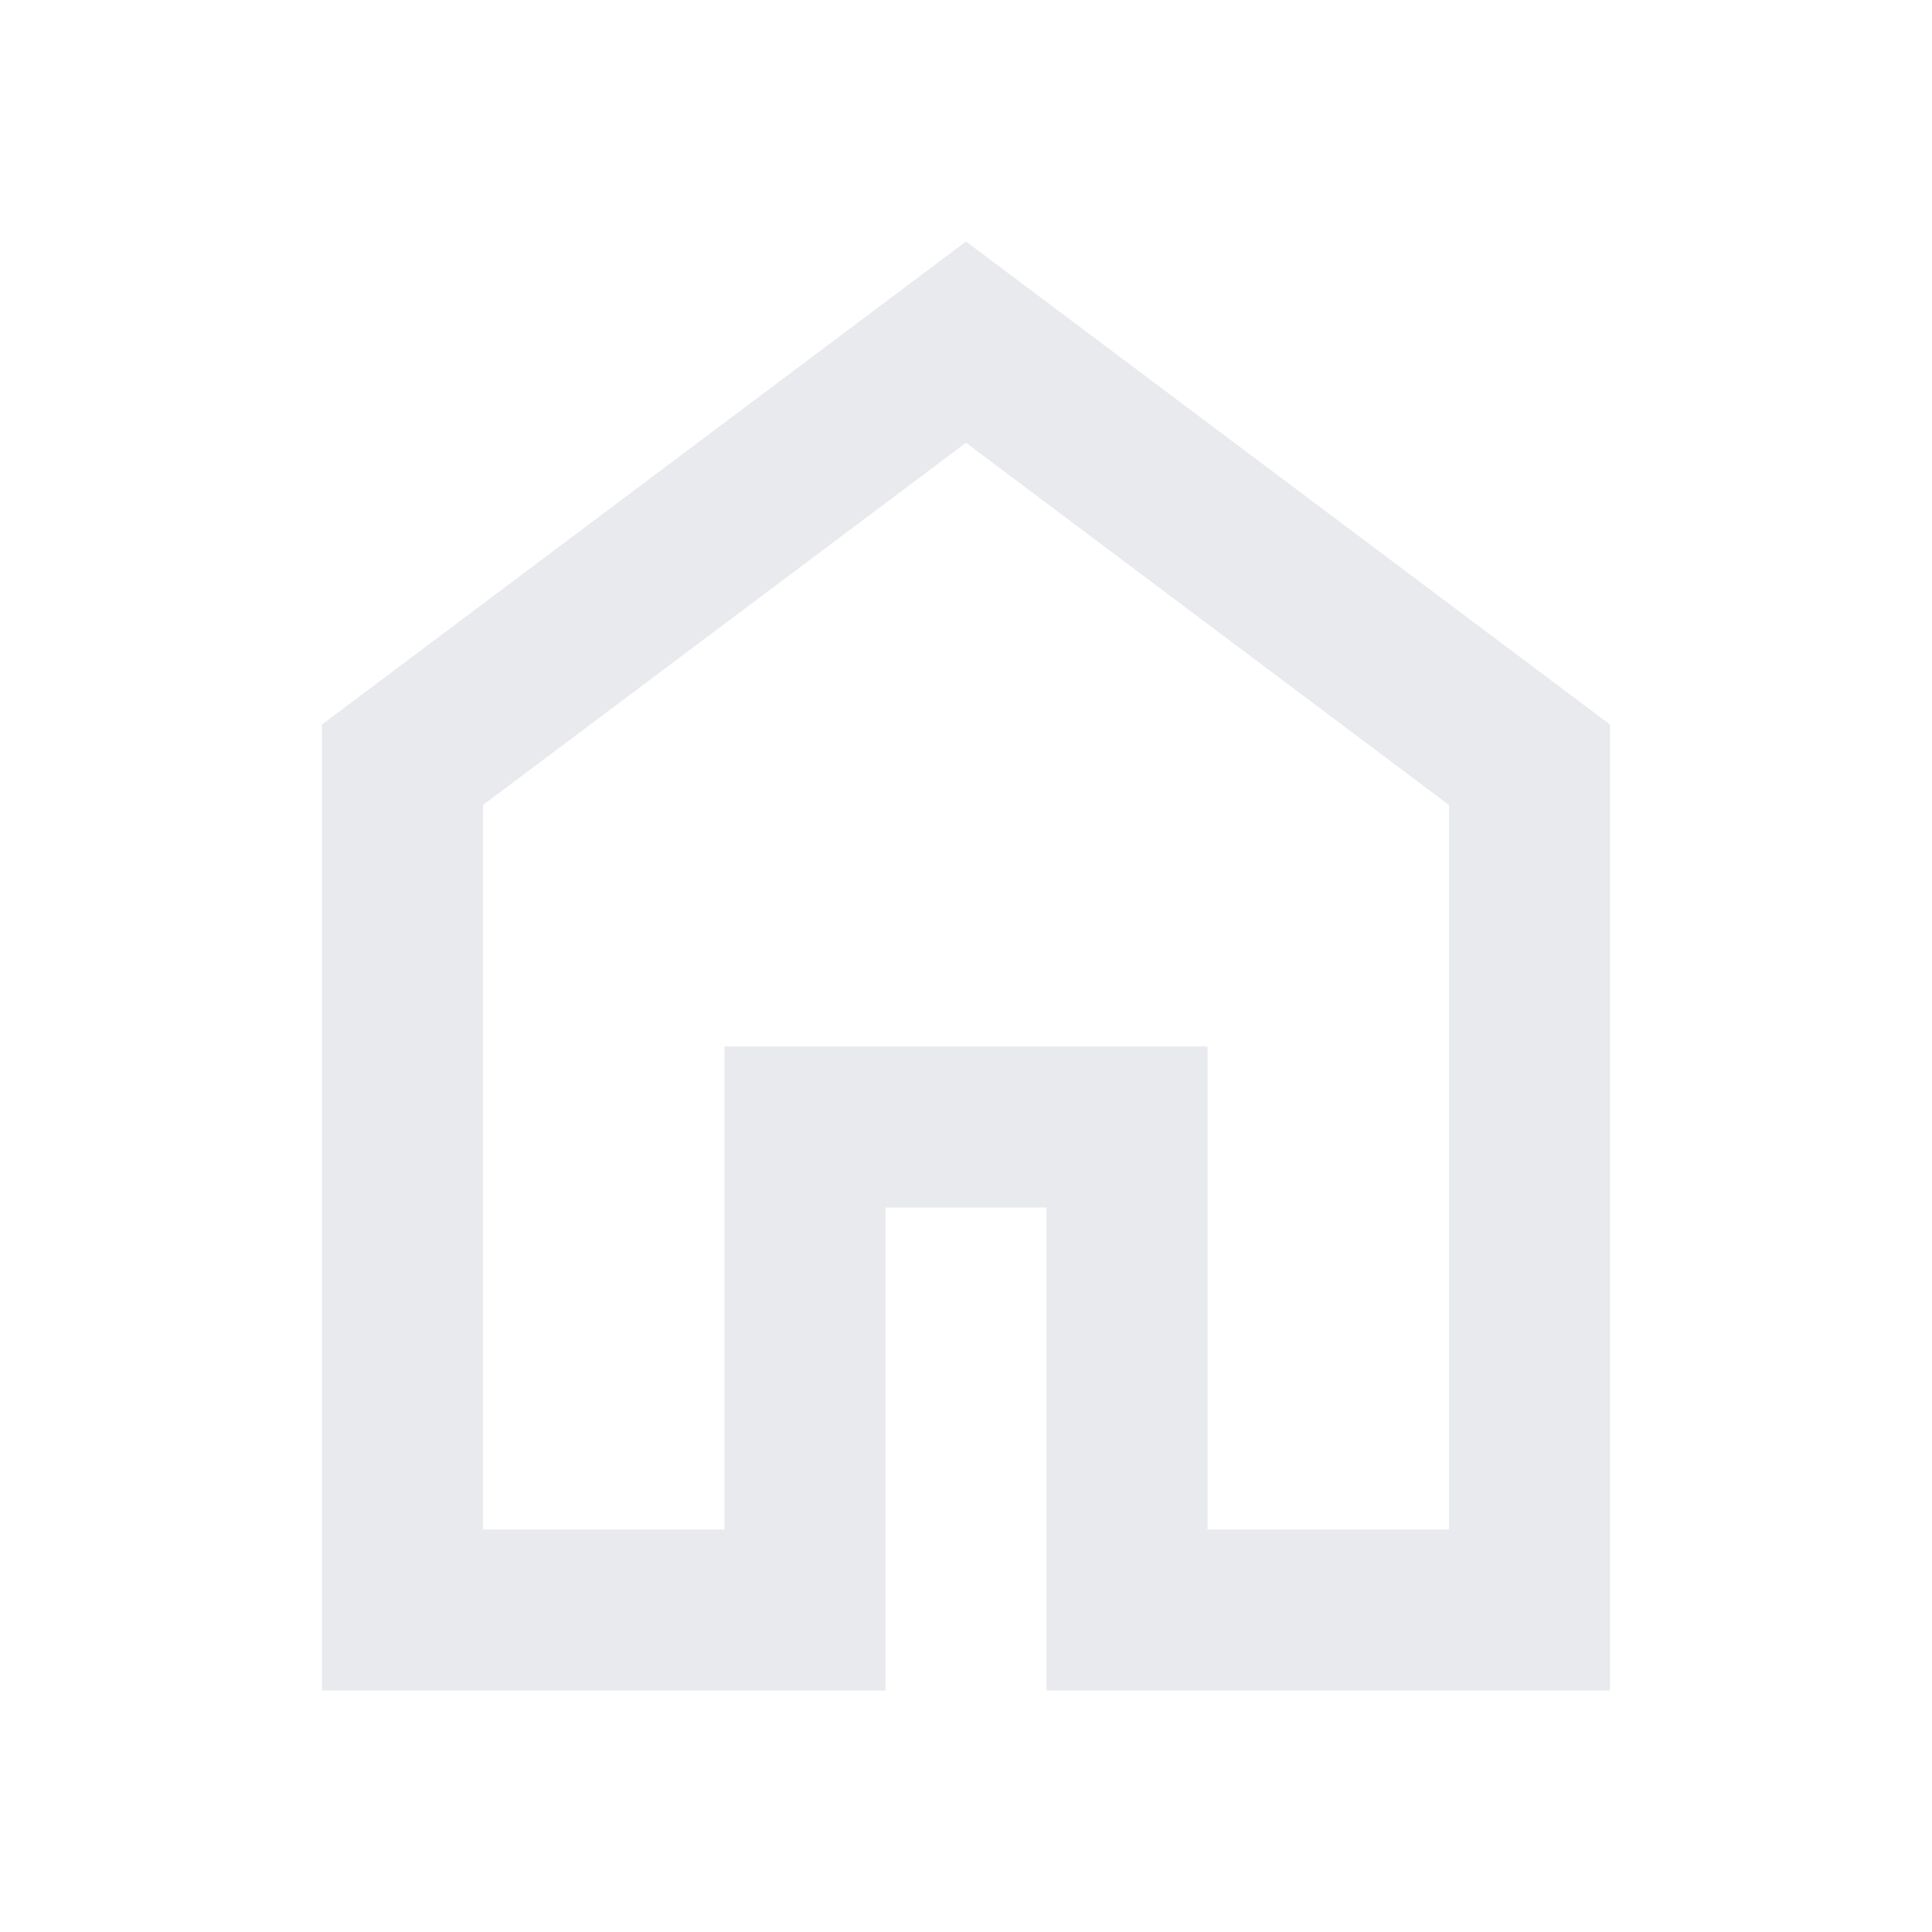
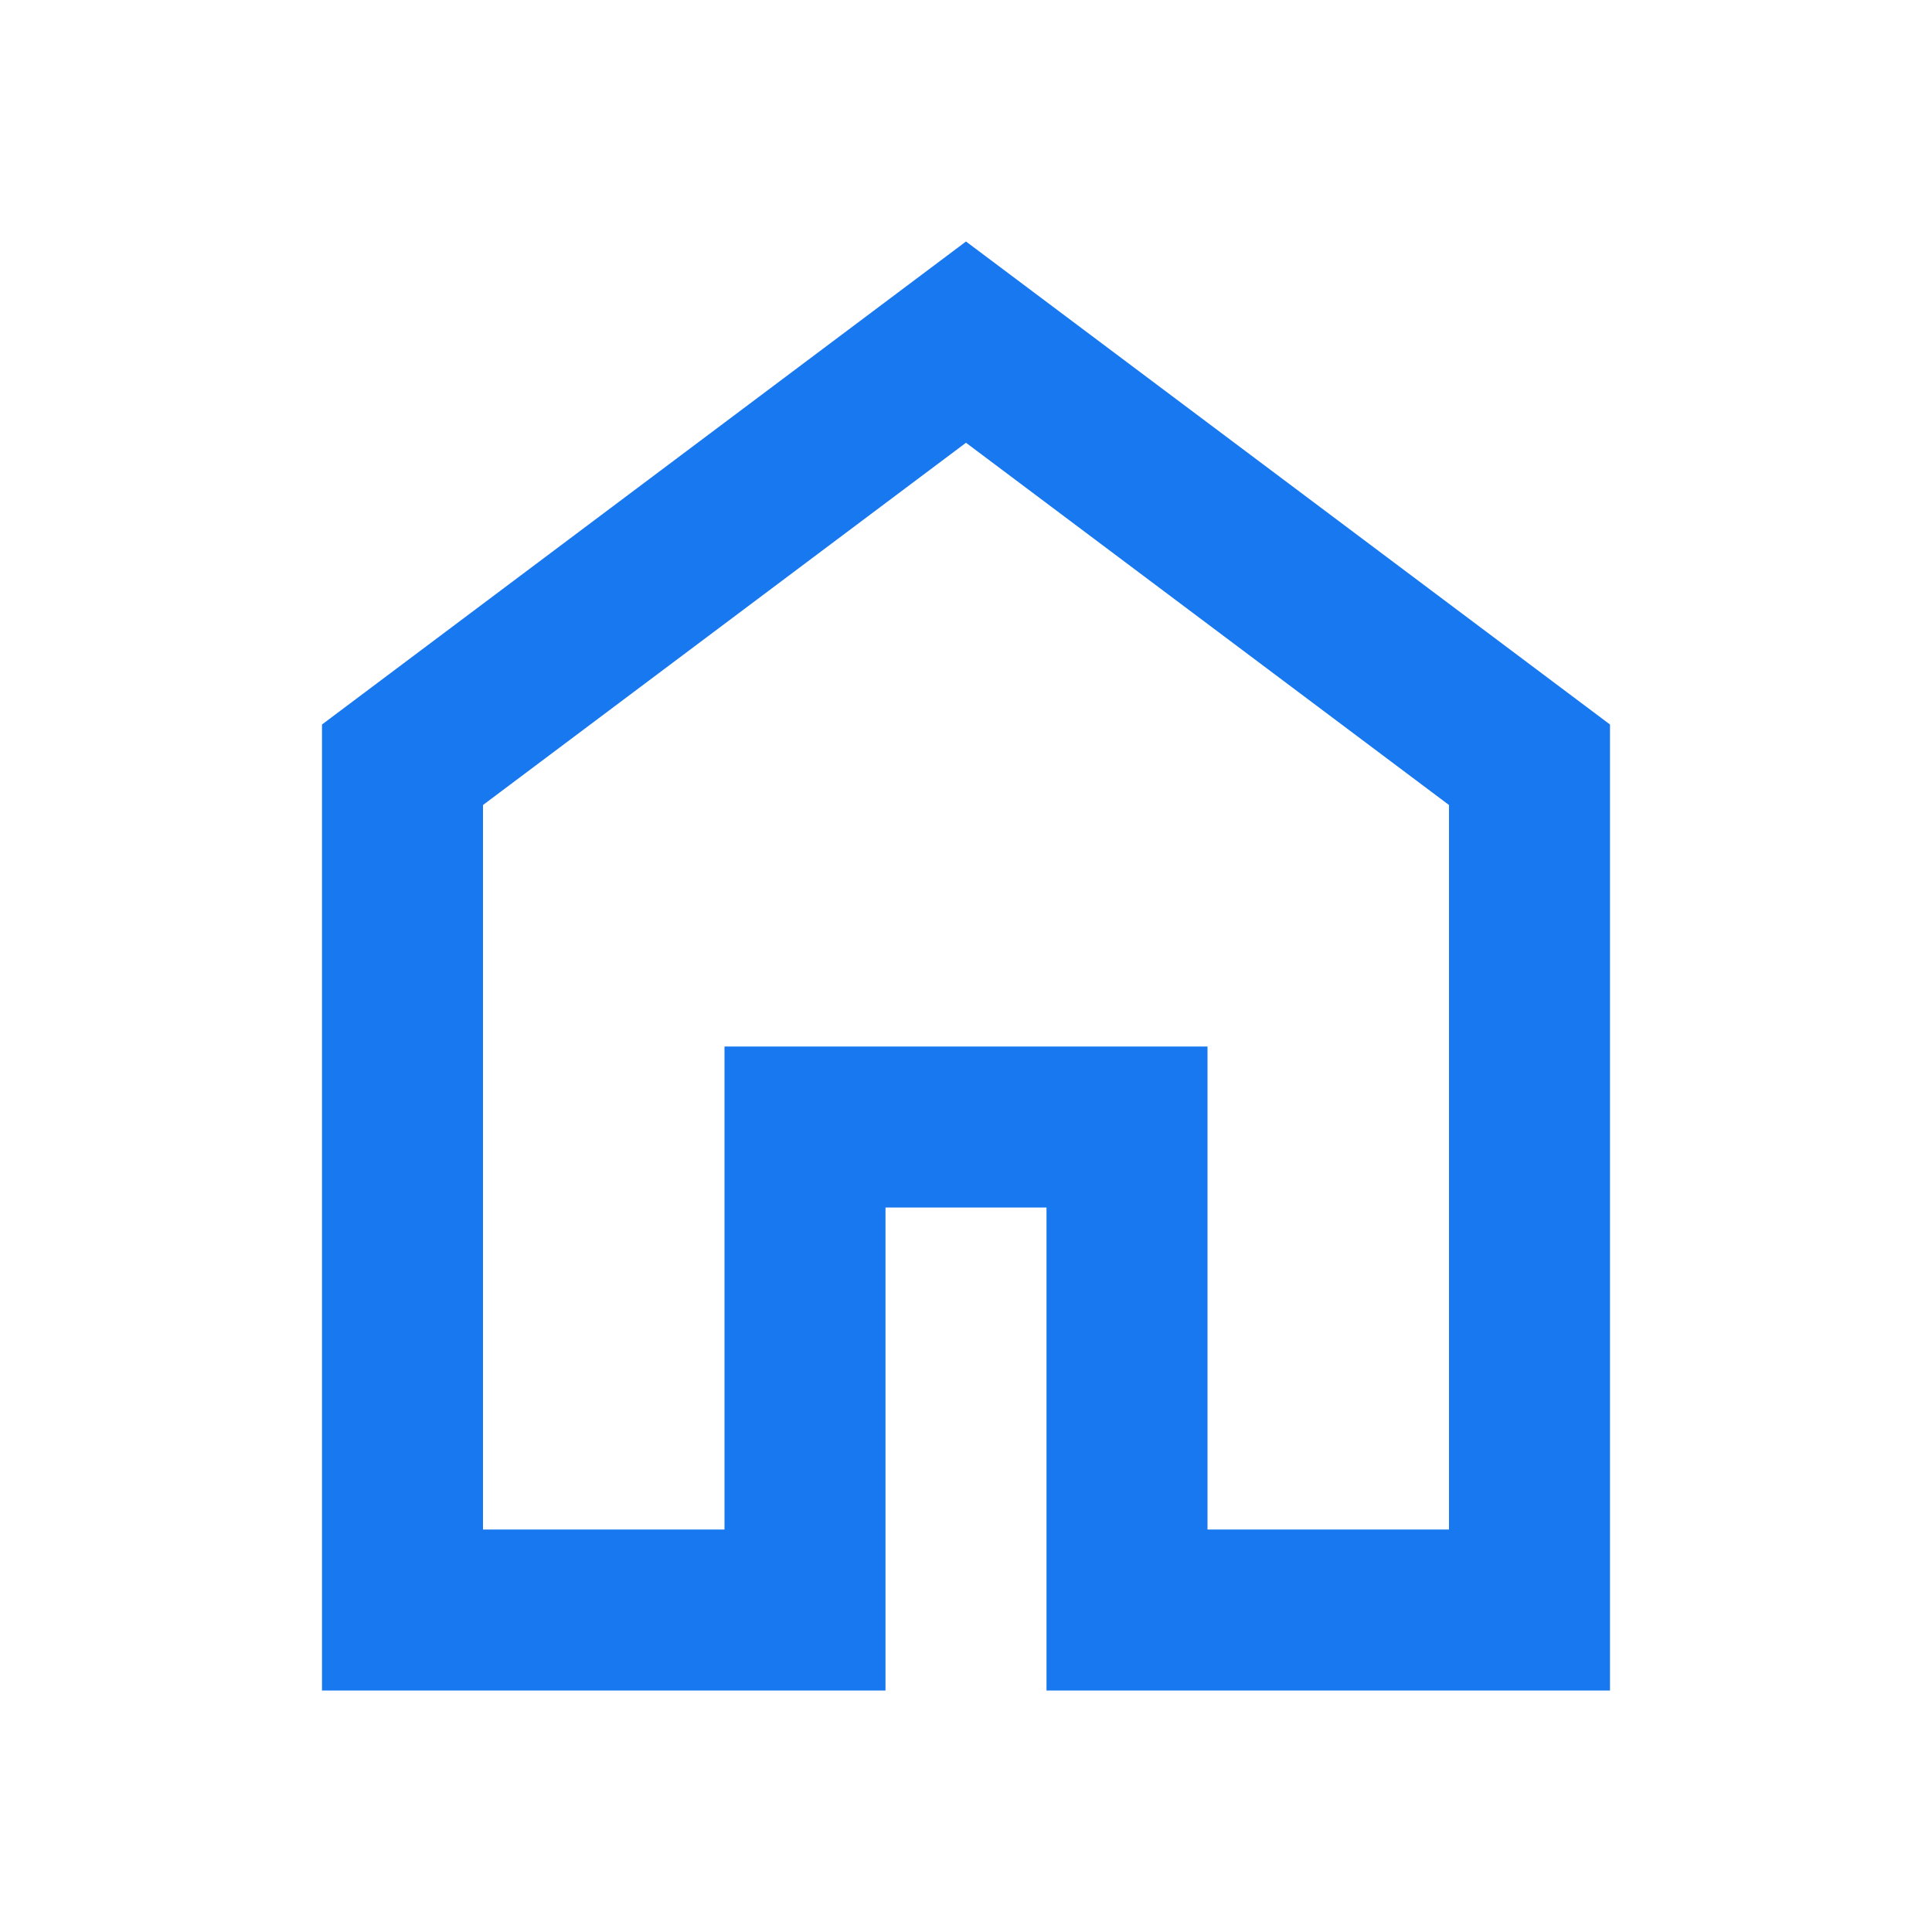
- <svg xmlns="http://www.w3.org/2000/svg" height="24px" viewBox="0 -960 960 960" width="24px" fill="#e8eaed">
+ <svg xmlns="http://www.w3.org/2000/svg" height="24px" viewBox="0 -960 960 960" width="24px" fill="#1778f0">
  <path d="M240-200h120v-240h240v240h120v-360L480-740 240-560v360Zm-80 80v-480l320-240 320 240v480H520v-240h-80v240H160Zm320-350Z" />
</svg>
